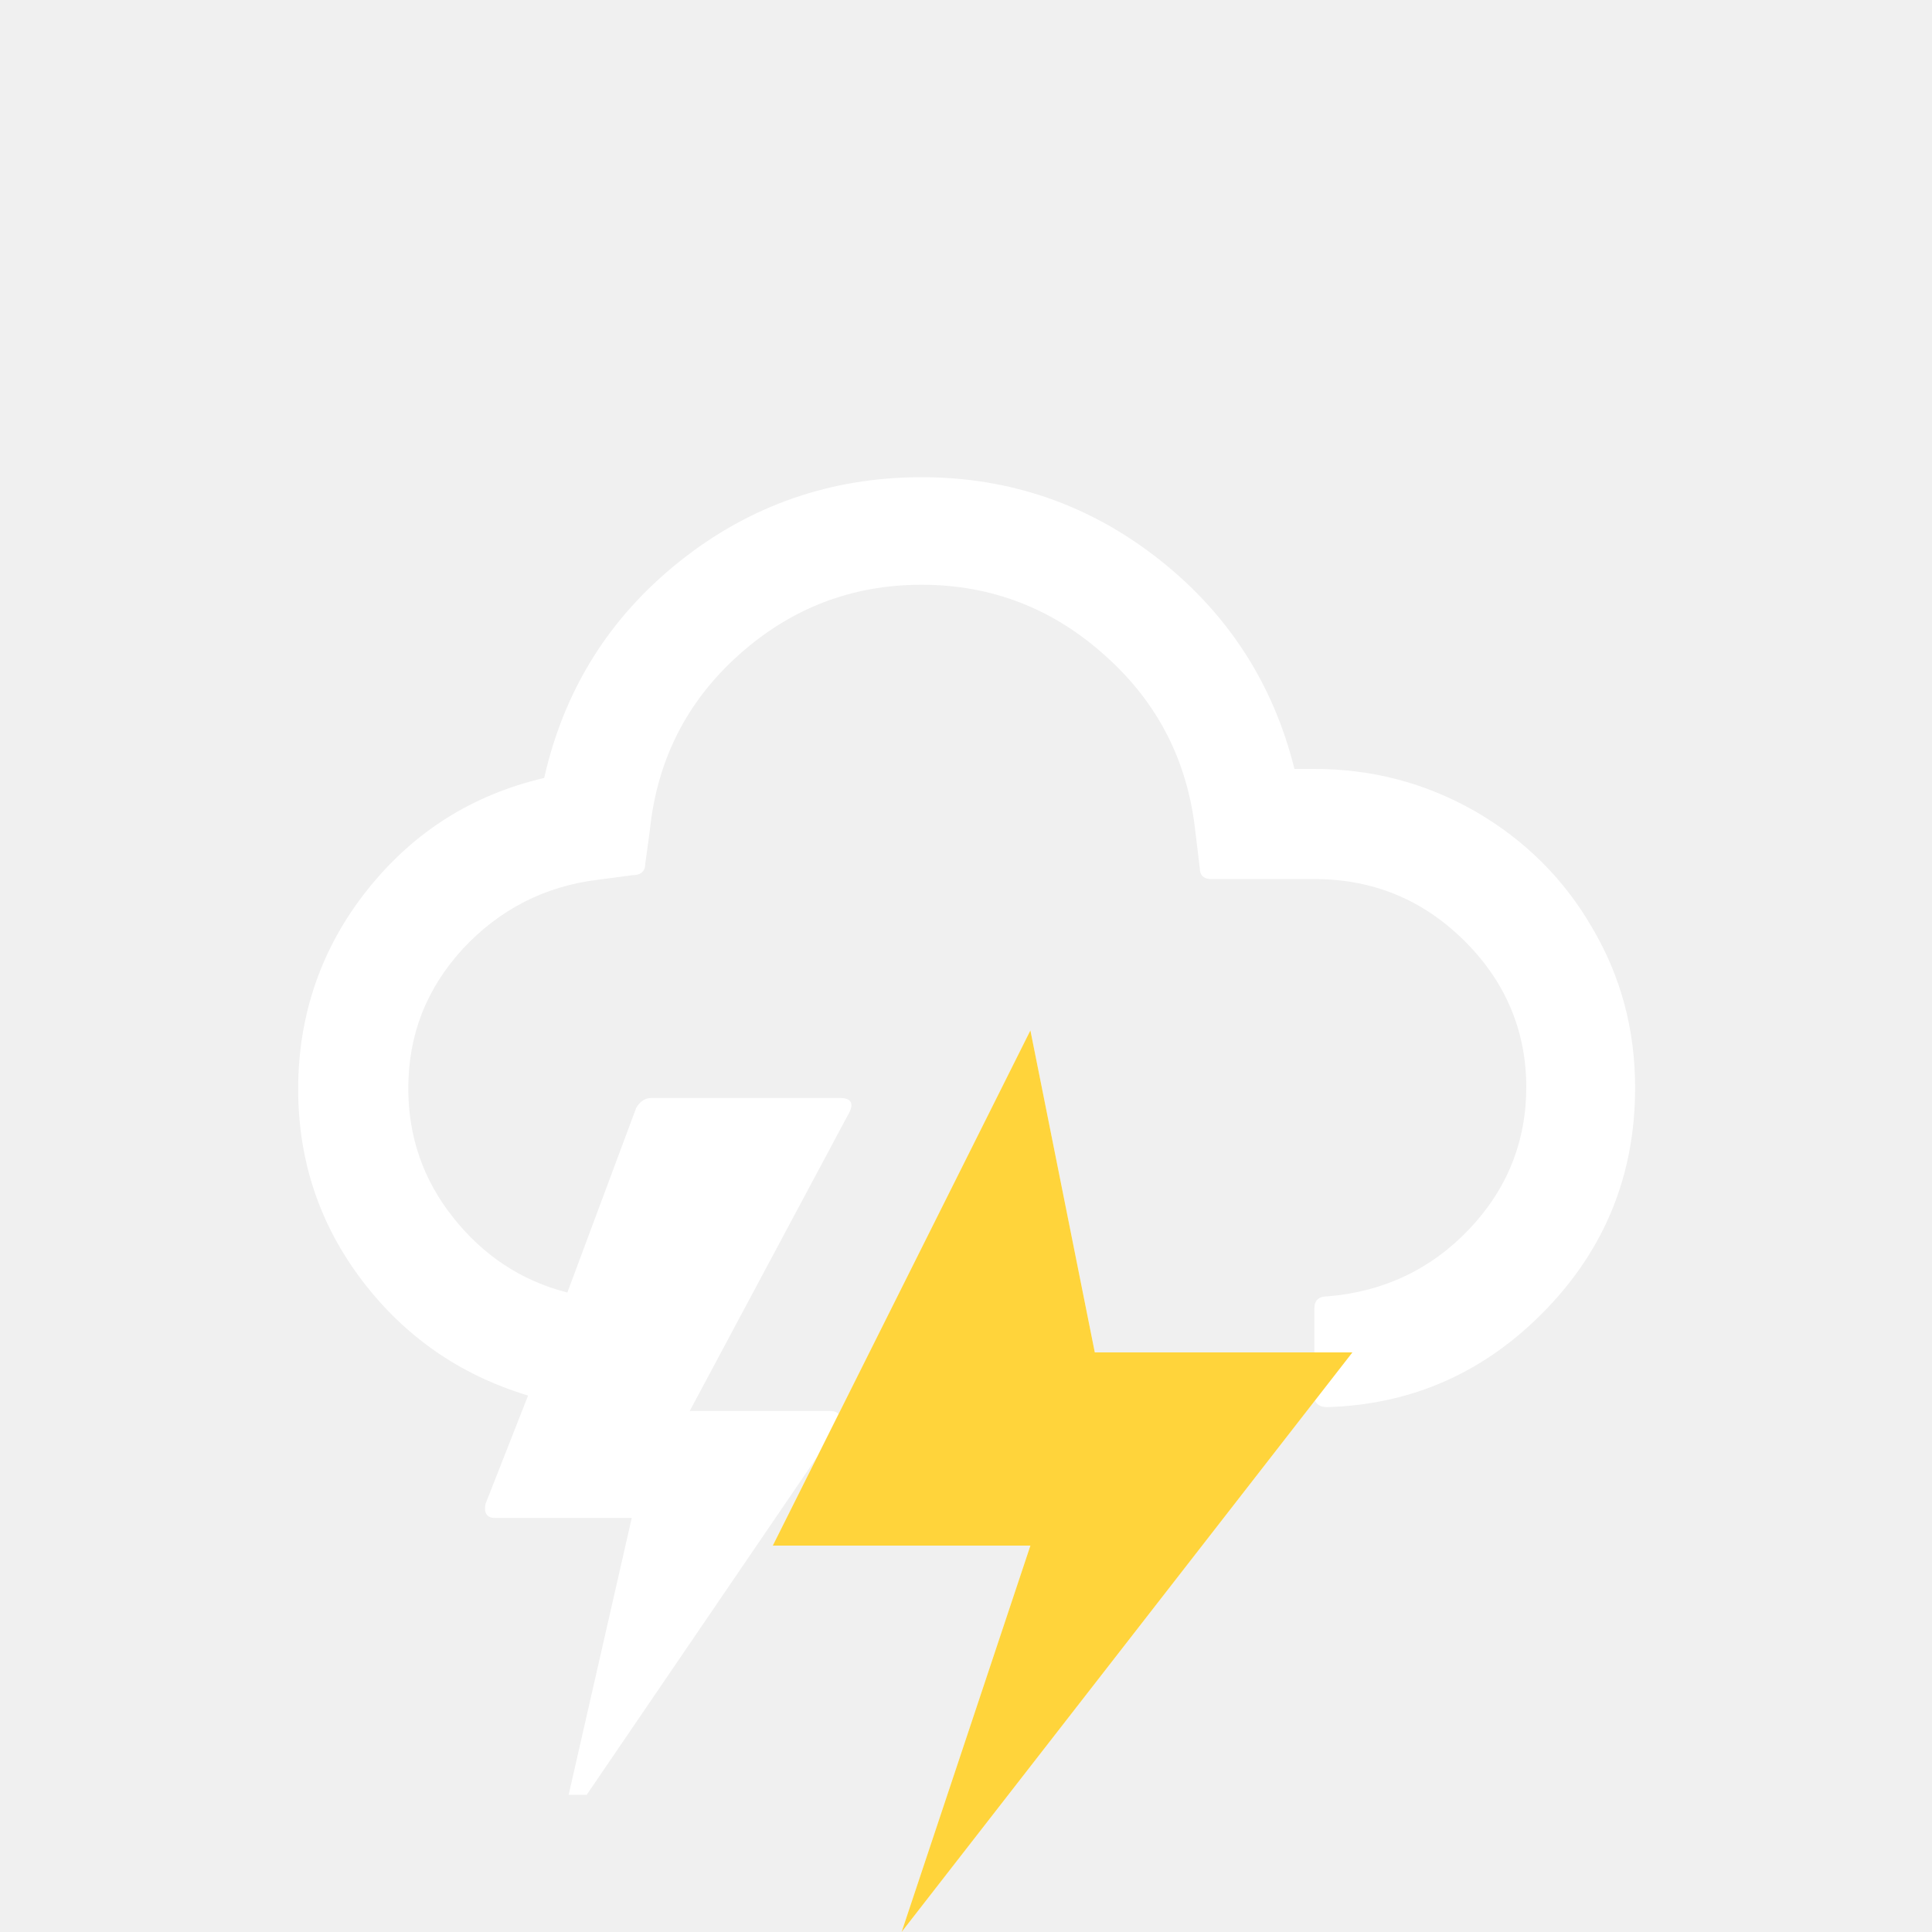
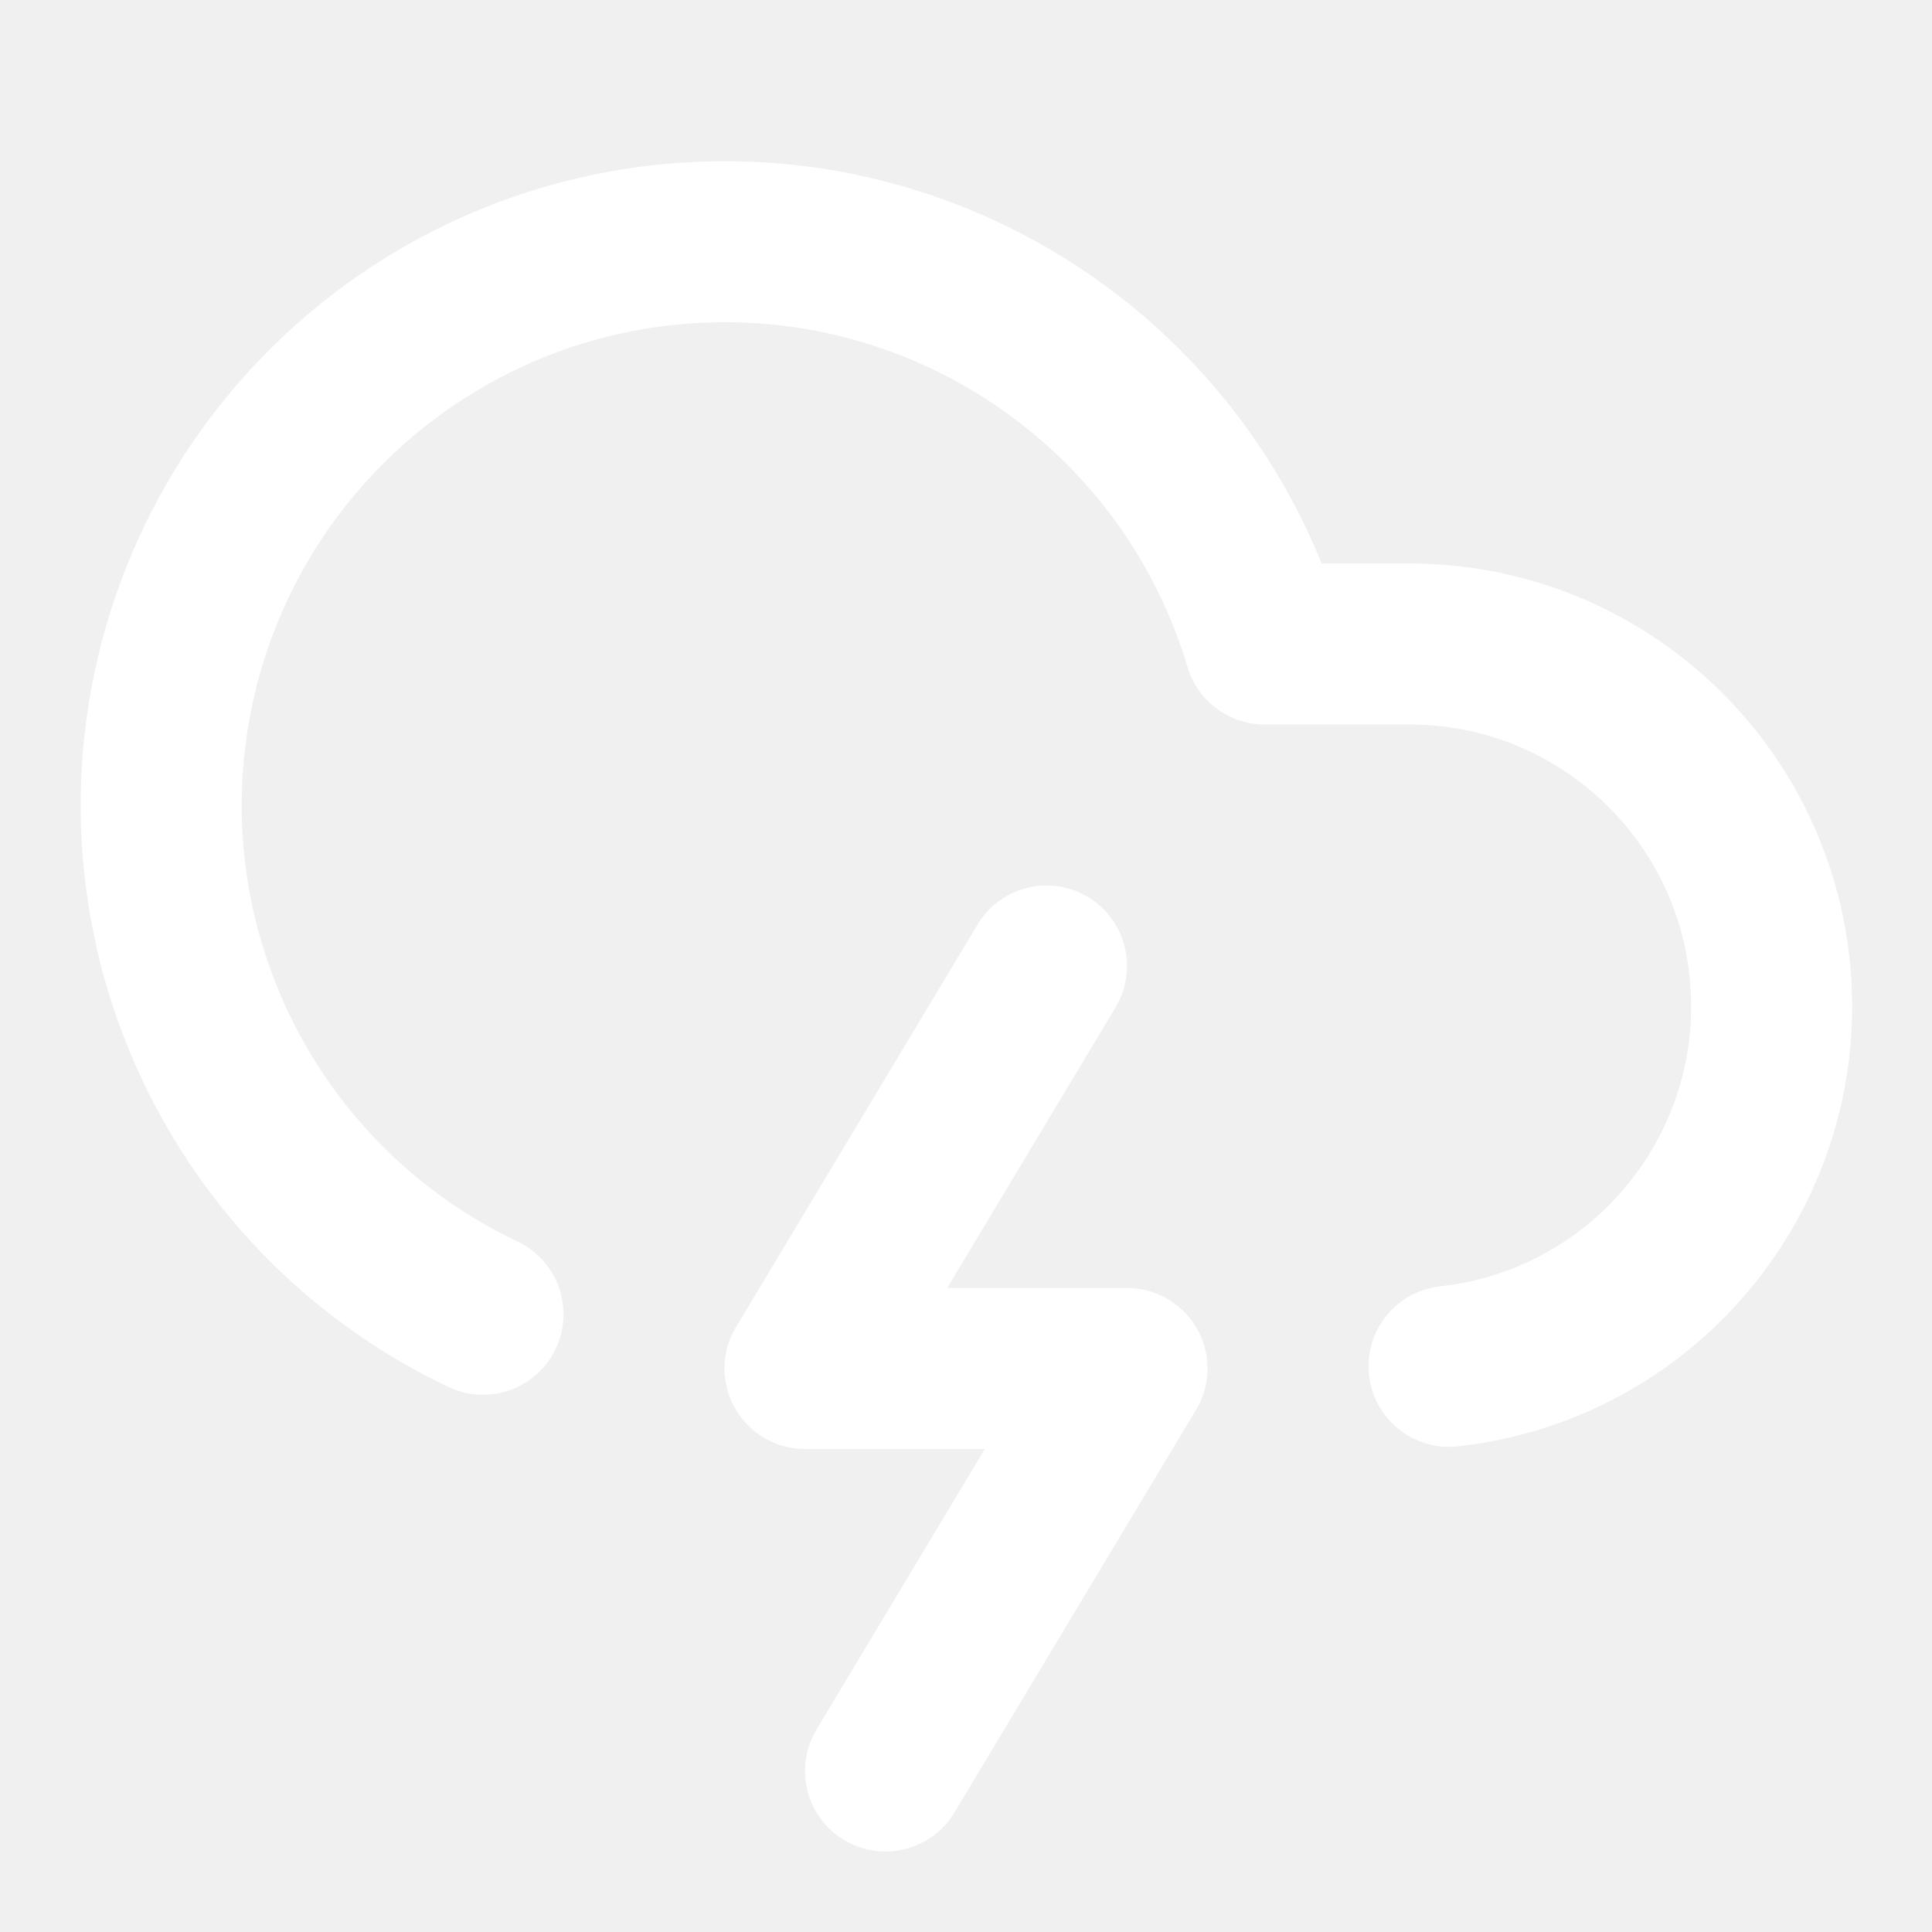
- <svg xmlns="http://www.w3.org/2000/svg" version="1.1" id="Layer_1" x="0px" y="0px" viewBox="0 0 30 30" style="enable-background:new 0 0 30 30;" xml:space="preserve">
-   <path fill="#ffffff" d="M4.63,16.91c0,1.11,0.33,2.1,0.99,2.97s1.52,1.47,2.58,1.79l-0.66,1.68c-0.03,0.14,0.02,0.22,0.14,0.22h2.13l-0.98,4.3h0.28  l3.92-5.75c0.04-0.04,0.04-0.09,0.01-0.14c-0.03-0.05-0.08-0.07-0.15-0.07h-2.18l2.48-4.64c0.07-0.14,0.02-0.22-0.14-0.22h-2.94  c-0.09,0-0.17,0.05-0.23,0.15l-1.07,2.87c-0.71-0.18-1.3-0.57-1.77-1.16c-0.47-0.59-0.7-1.26-0.7-2.01c0-0.83,0.28-1.55,0.85-2.17  c0.57-0.61,1.27-0.97,2.1-1.07l0.53-0.07c0.13,0,0.2-0.06,0.2-0.18l0.07-0.51c0.11-1.08,0.56-1.99,1.37-2.72  c0.81-0.73,1.76-1.1,2.85-1.1c1.09,0,2.04,0.37,2.85,1.1c0.82,0.73,1.28,1.64,1.4,2.72l0.07,0.58c0,0.11,0.06,0.17,0.18,0.17h1.6  c0.91,0,1.68,0.32,2.32,0.95c0.64,0.63,0.97,1.4,0.97,2.28c0,0.85-0.3,1.59-0.89,2.21c-0.59,0.62-1.33,0.97-2.2,1.04  c-0.13,0-0.2,0.06-0.2,0.18v1.37c0,0.11,0.07,0.17,0.2,0.17c1.33-0.04,2.46-0.55,3.39-1.51s1.39-2.11,1.39-3.45  c0-0.9-0.22-1.73-0.67-2.49c-0.44-0.76-1.05-1.36-1.81-1.8c-0.77-0.44-1.6-0.66-2.5-0.66H20.1c-0.33-1.33-1.04-2.42-2.11-3.26  s-2.3-1.27-3.68-1.27c-1.41,0-2.67,0.44-3.76,1.31s-1.79,1.99-2.1,3.36c-1.11,0.26-2.02,0.83-2.74,1.73S4.63,15.76,4.63,16.91z   M16,16 L12,24 L16,24 L14,30 L21,21 L17,21 Z" />
-   <path fill="#ffd43b" d="M16,16 L12,24 L16,24 L14,30 L21,21 L17,21 Z" />
+ <svg xmlns="http://www.w3.org/2000/svg" class="lucide lucide-cloud-lightning" width="24" height="24" viewBox="0 0 24 24" fill="none" stroke="#ffffff" stroke-width="2" stroke-linecap="round" stroke-linejoin="round">
+   <path d="M6 16.326A7 7 0 1 1 15.71 8h1.79a4.5 4.5 0 0 1 .5 8.973" />
+   <path d="m13 12-3 5h4l-3 5" />
</svg>
